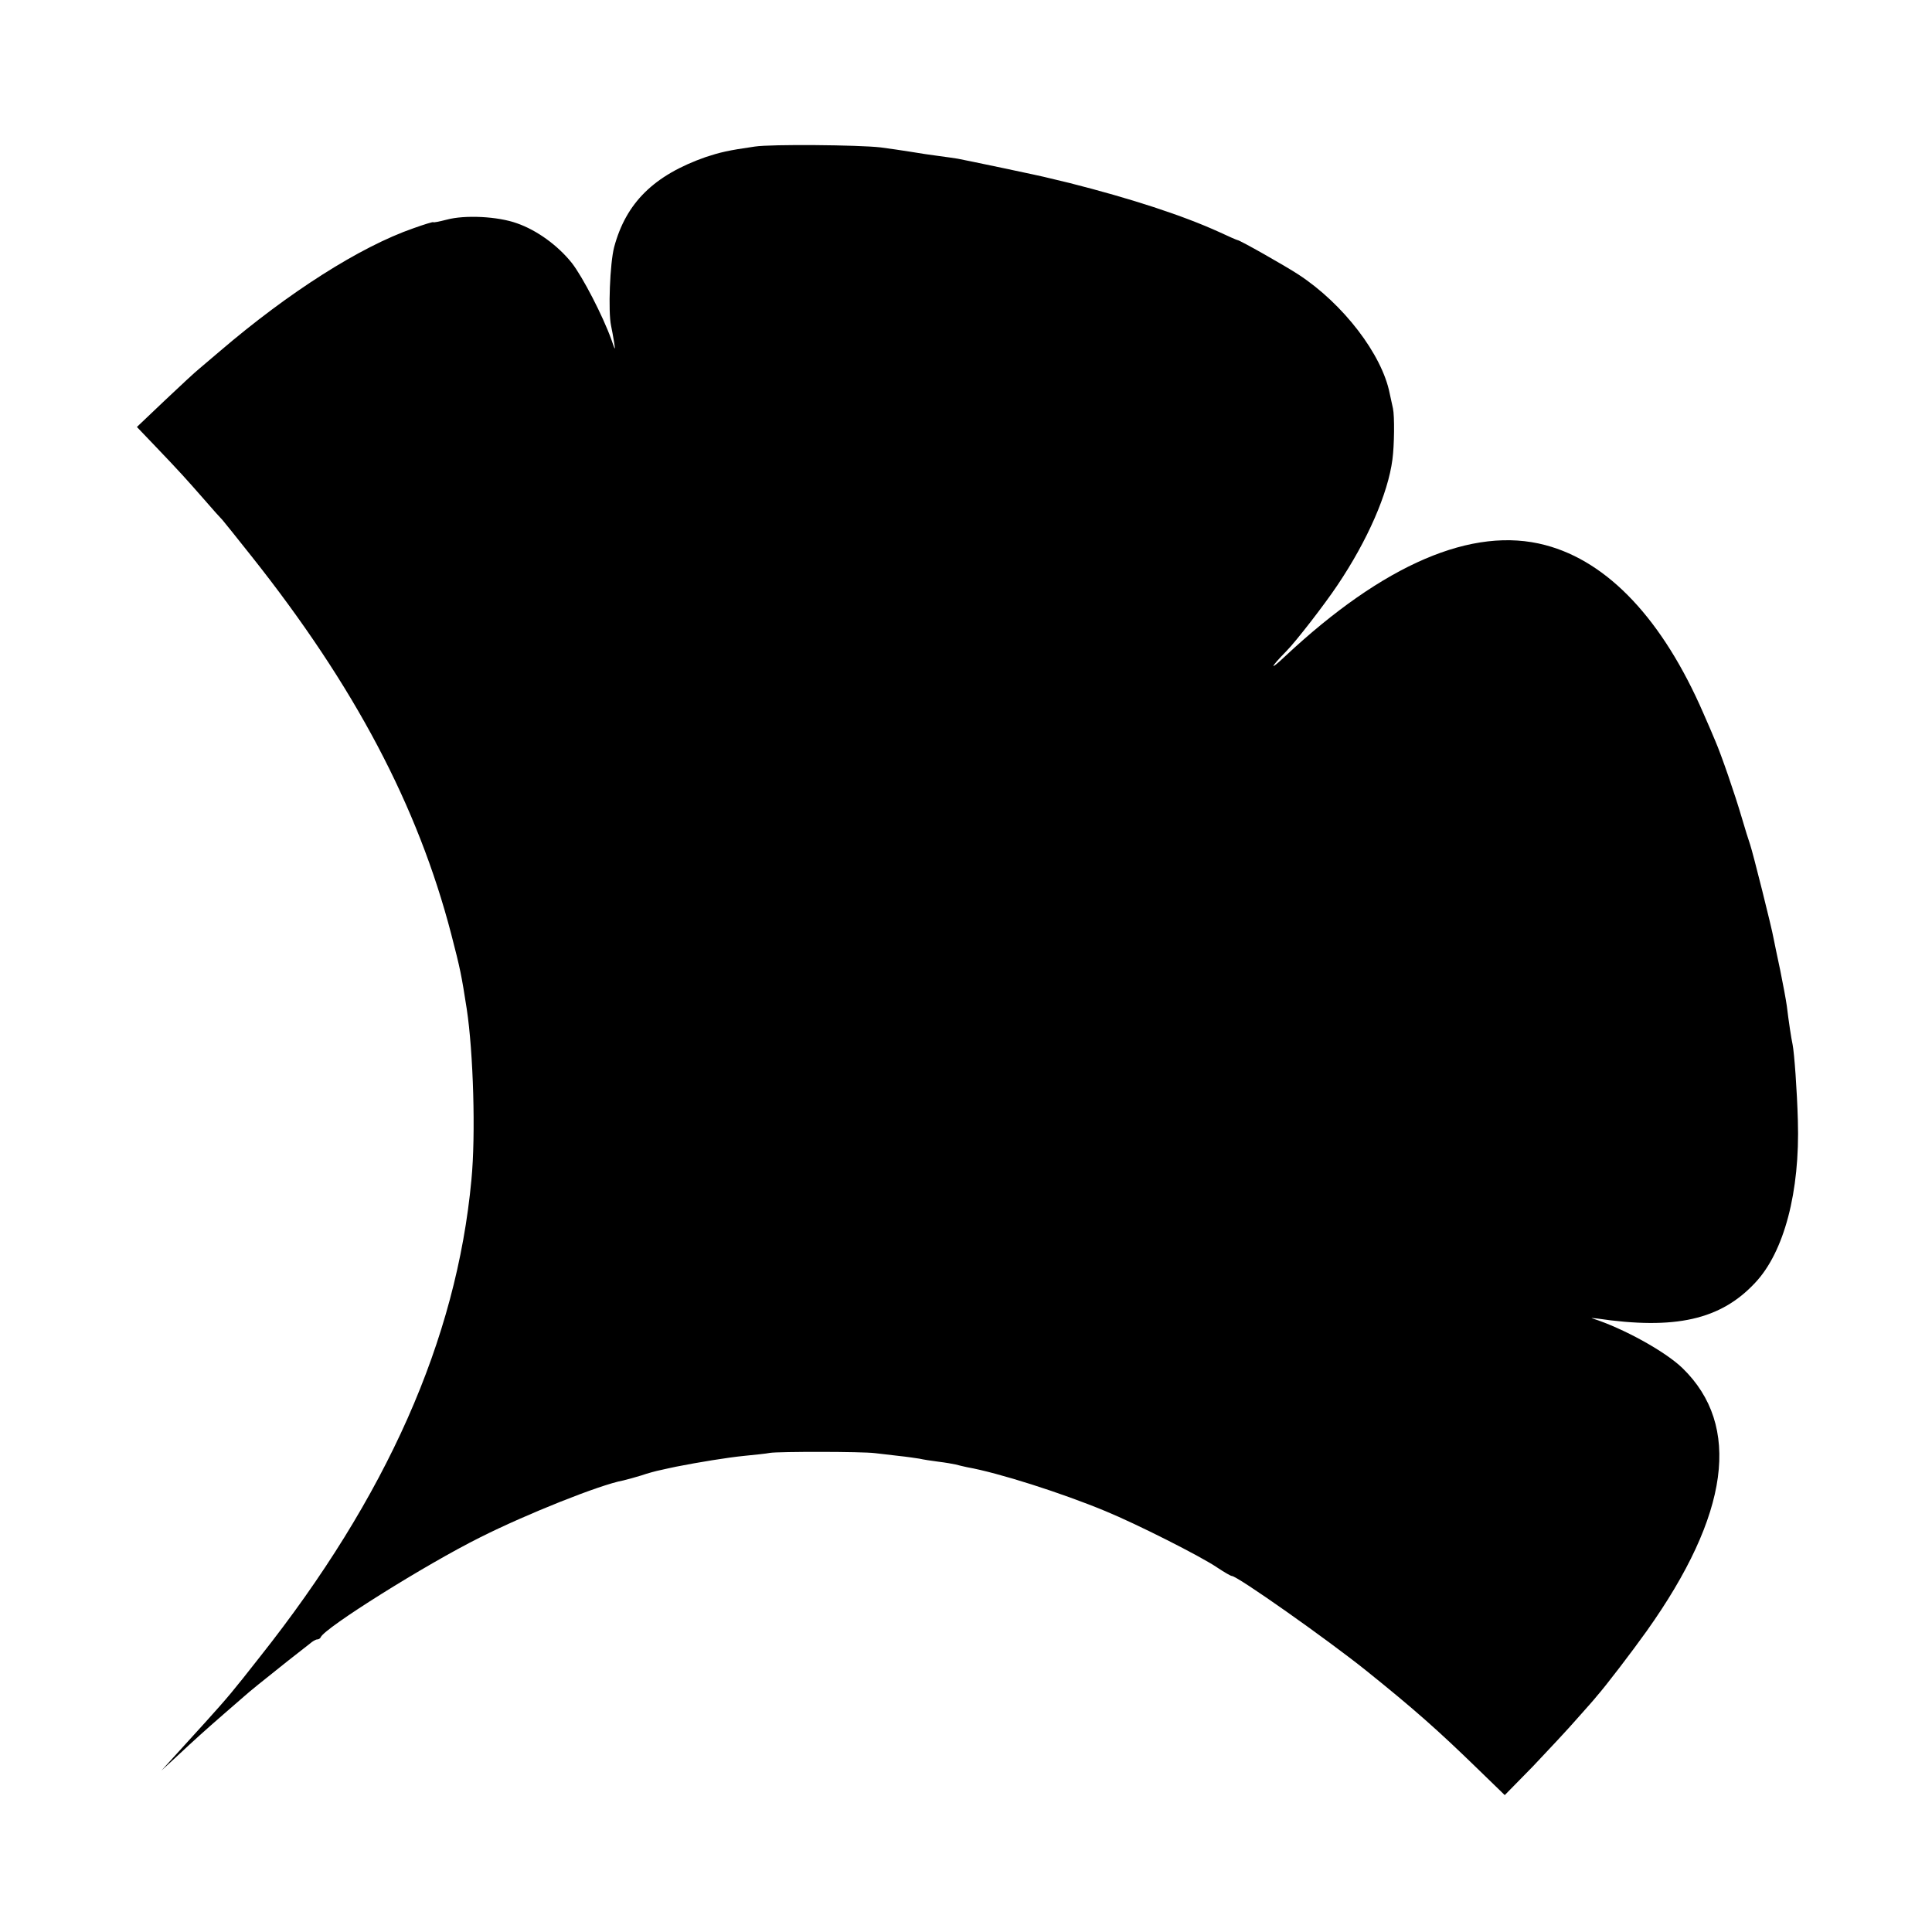
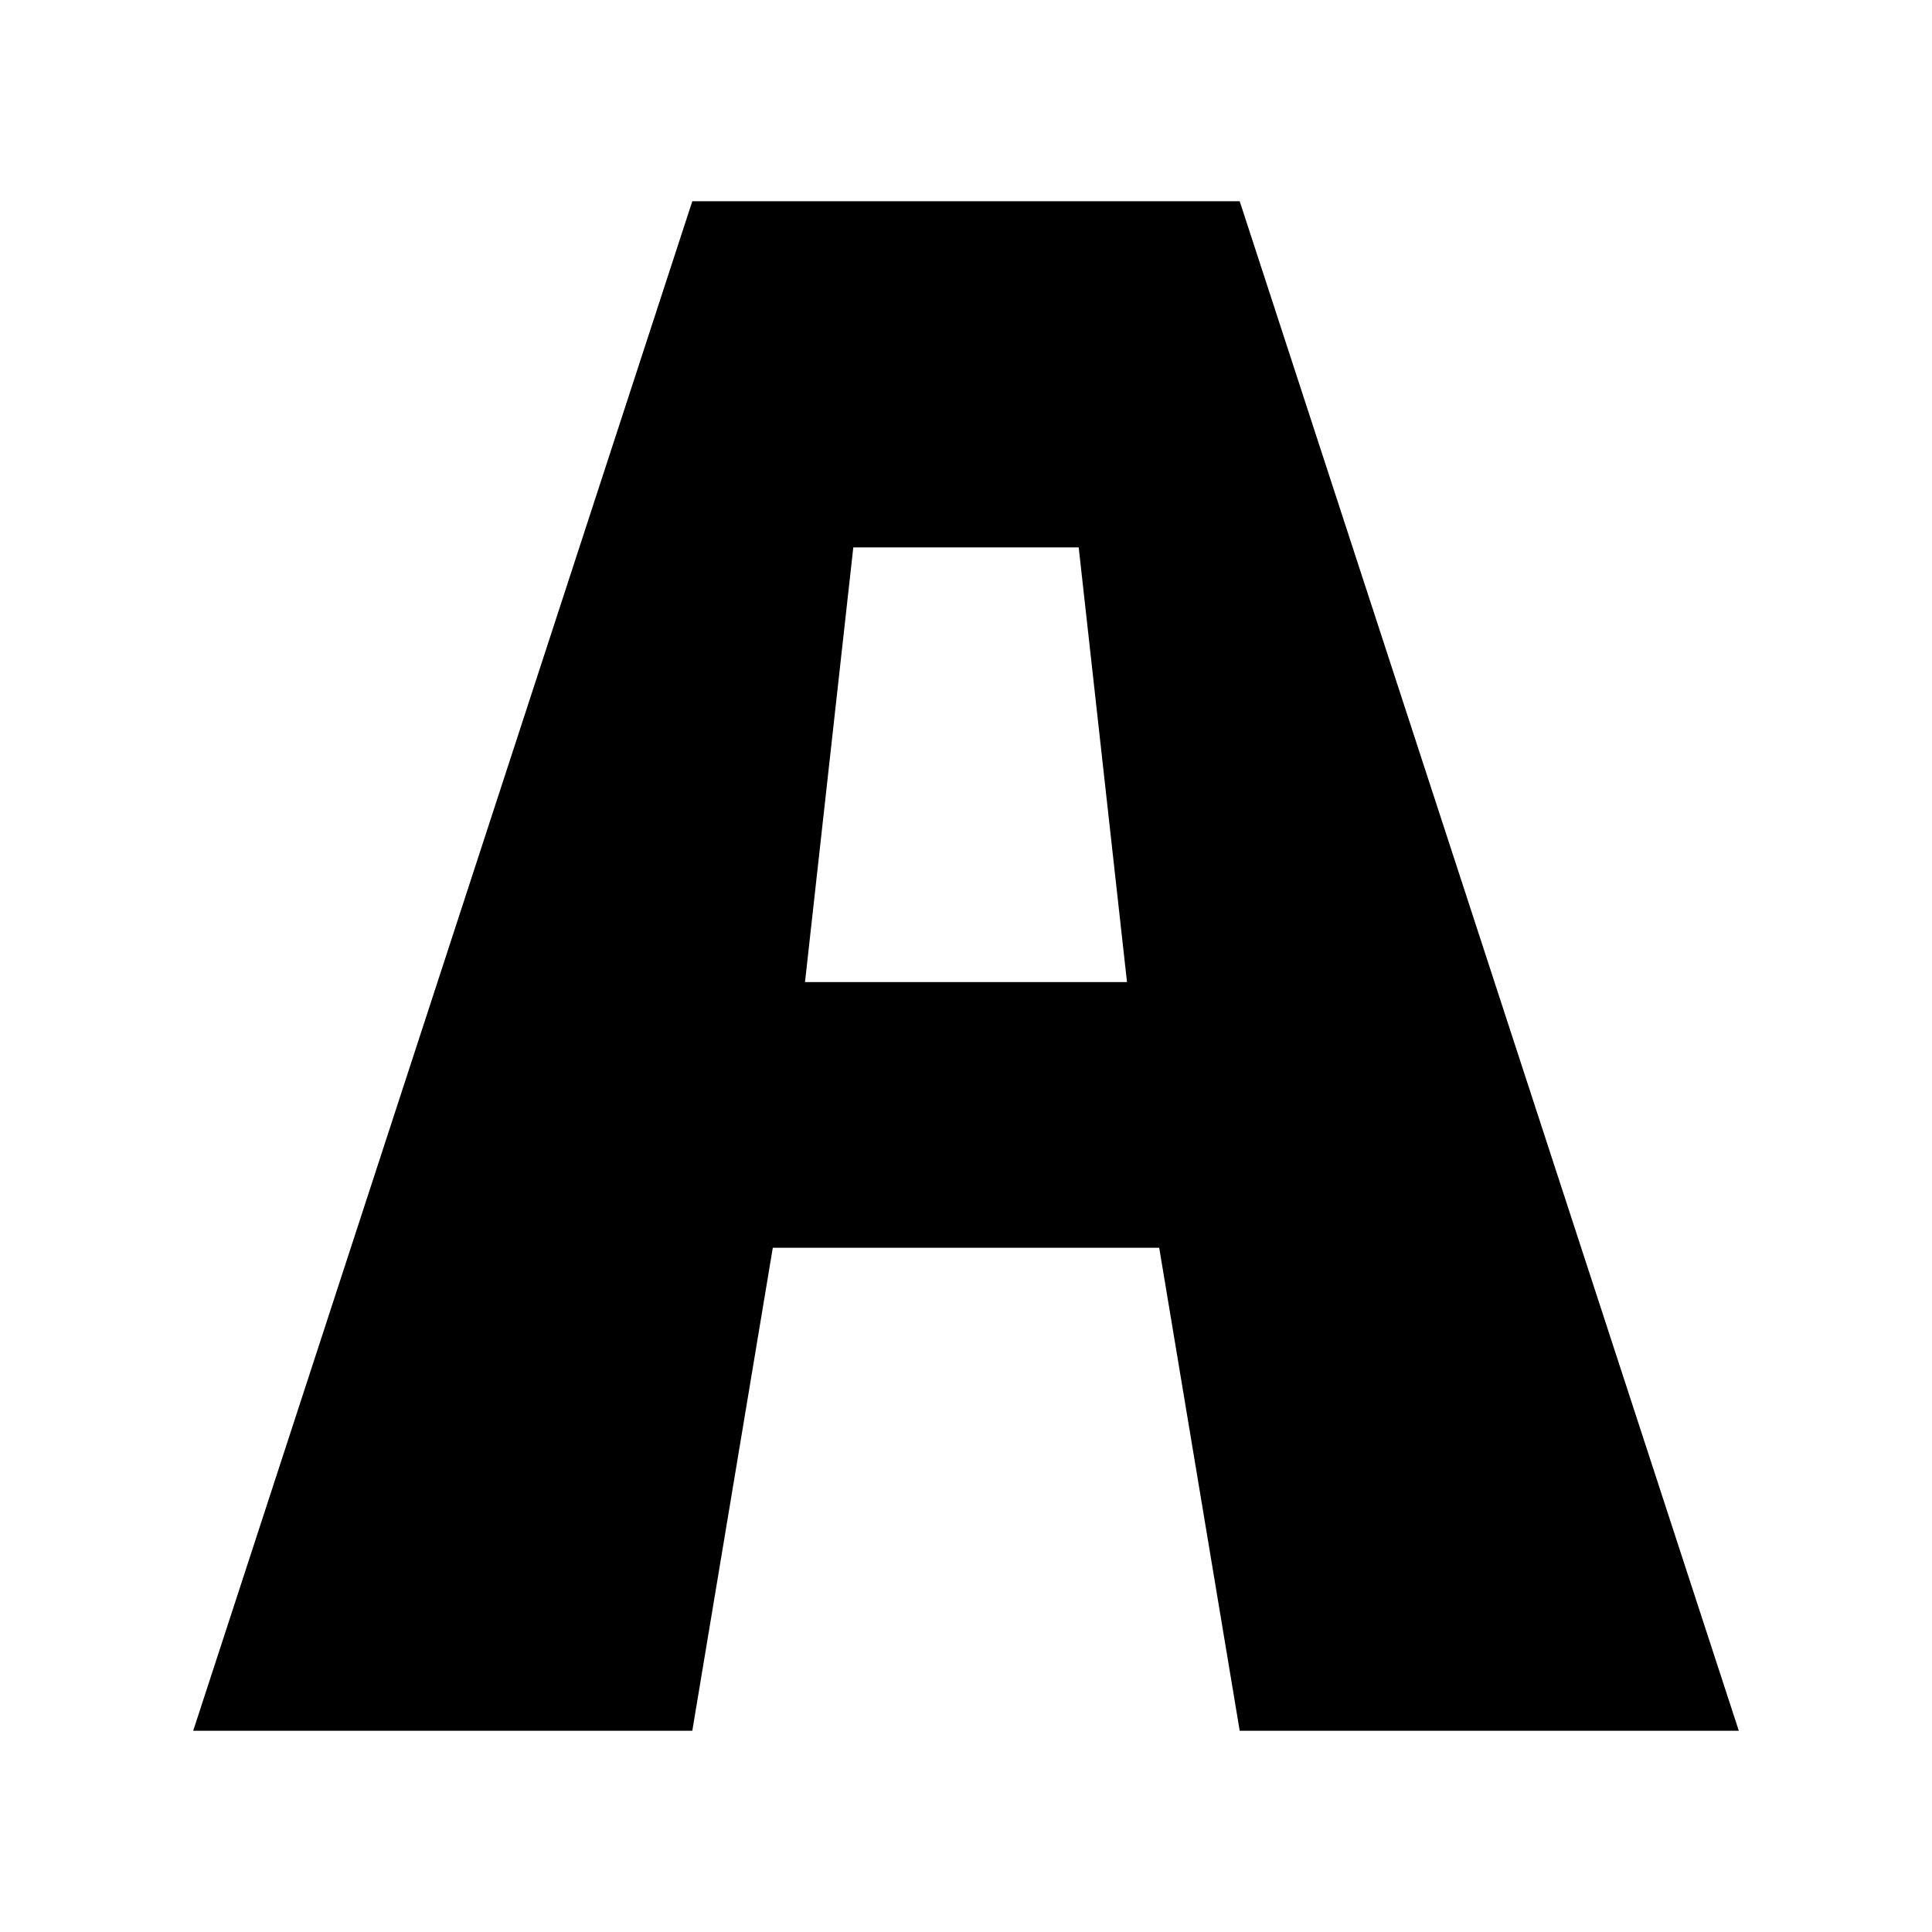
- <svg xmlns="http://www.w3.org/2000/svg" version="1.0" width="700pt" height="700pt" viewBox="0 0 700 700" preserveAspectRatio="xMidYMid meet">
-   <g transform="translate(0,700) scale(0.1,-0.1)" fill="#000000" stroke="none">
-     <path d="M2735 6469 c-98 -14 -126 -21 -178 -38 -188 -66 -289 -166 -332 -327 -15 -58 -22 -232 -11 -284 3 -14 8 -41 11 -60 5 -32 4 -31 -10 10 -31 86 -104 227 -143 277 -51 64 -127 119 -199 144 -69 25 -189 31 -255 13 -27 -7 -48 -11 -48 -9 0 2 -33 -8 -72 -22 -193 -67 -452 -232 -702 -446 -27 -23 -60 -51 -73 -62 -14 -11 -70 -63 -126 -116 l-101 -96 66 -69 c90 -94 114 -121 178 -194 30 -35 60 -68 66 -74 5 -6 53 -65 105 -131 374 -471 603 -905 724 -1370 33 -127 37 -148 56 -270 24 -157 33 -457 17 -620 -54 -579 -307 -1149 -767 -1729 -98 -125 -114 -144 -196 -235 -54 -59 -60 -66 -120 -132 l-40 -44 50 46 c76 71 104 96 175 158 36 31 70 61 76 66 14 13 72 60 154 125 36 28 73 57 83 65 9 8 21 15 26 15 5 0 11 3 13 8 14 34 381 264 578 362 167 84 435 191 518 206 13 3 42 11 65 18 23 8 56 17 72 20 17 4 41 9 55 12 81 16 185 33 245 39 39 4 81 8 95 11 32 5 334 5 380 -1 19 -2 58 -7 86 -10 29 -3 62 -8 75 -10 13 -3 44 -8 69 -11 25 -3 53 -8 62 -10 10 -3 29 -7 42 -10 113 -20 342 -93 501 -159 112 -46 346 -164 406 -205 24 -16 48 -30 52 -30 20 0 346 -230 487 -343 173 -139 259 -215 403 -355 l99 -96 102 104 c55 58 128 136 161 174 33 37 65 73 70 80 32 36 129 163 181 236 301 423 344 745 130 953 -63 61 -216 145 -326 180 -8 2 -1 2 15 0 284 -42 449 -5 574 129 105 111 163 330 155 588 -3 110 -13 245 -19 275 -5 23 -14 82 -21 140 -3 22 -14 81 -24 130 -11 50 -21 101 -24 115 -6 36 -75 311 -85 340 -5 14 -19 59 -31 100 -24 82 -74 227 -95 275 -7 17 -26 62 -43 100 -147 339 -345 550 -573 610 -263 70 -586 -69 -944 -404 -57 -54 -54 -41 5 19 35 35 140 171 186 240 109 162 183 332 199 455 7 51 8 158 2 185 -2 8 -7 33 -12 55 -28 141 -168 324 -330 430 -47 31 -213 125 -221 125 -2 0 -32 13 -66 29 -134 61 -322 122 -543 178 -33 8 -67 16 -75 18 -25 7 -303 65 -330 70 -14 2 -45 7 -70 10 -25 3 -70 10 -100 15 -30 5 -80 12 -110 16 -79 9 -396 12 -455 3z" />
-   </g>
+ <svg xmlns="http://www.w3.org/2000/svg" version="1.1" width="16" height="16" viewBox="0 0 24 24">
+   <path fill-rule="evenodd" clip-rule="evenodd" fill="#000000" d="M8.6 2.5H15.4L21.6 21.5H15.4L14.4 15.5H9.6L8.6 21.5H2.4L8.6 2.5ZM10.6 6.8H13.4L14 12.2H10L10.6 6.8Z" />
</svg>
